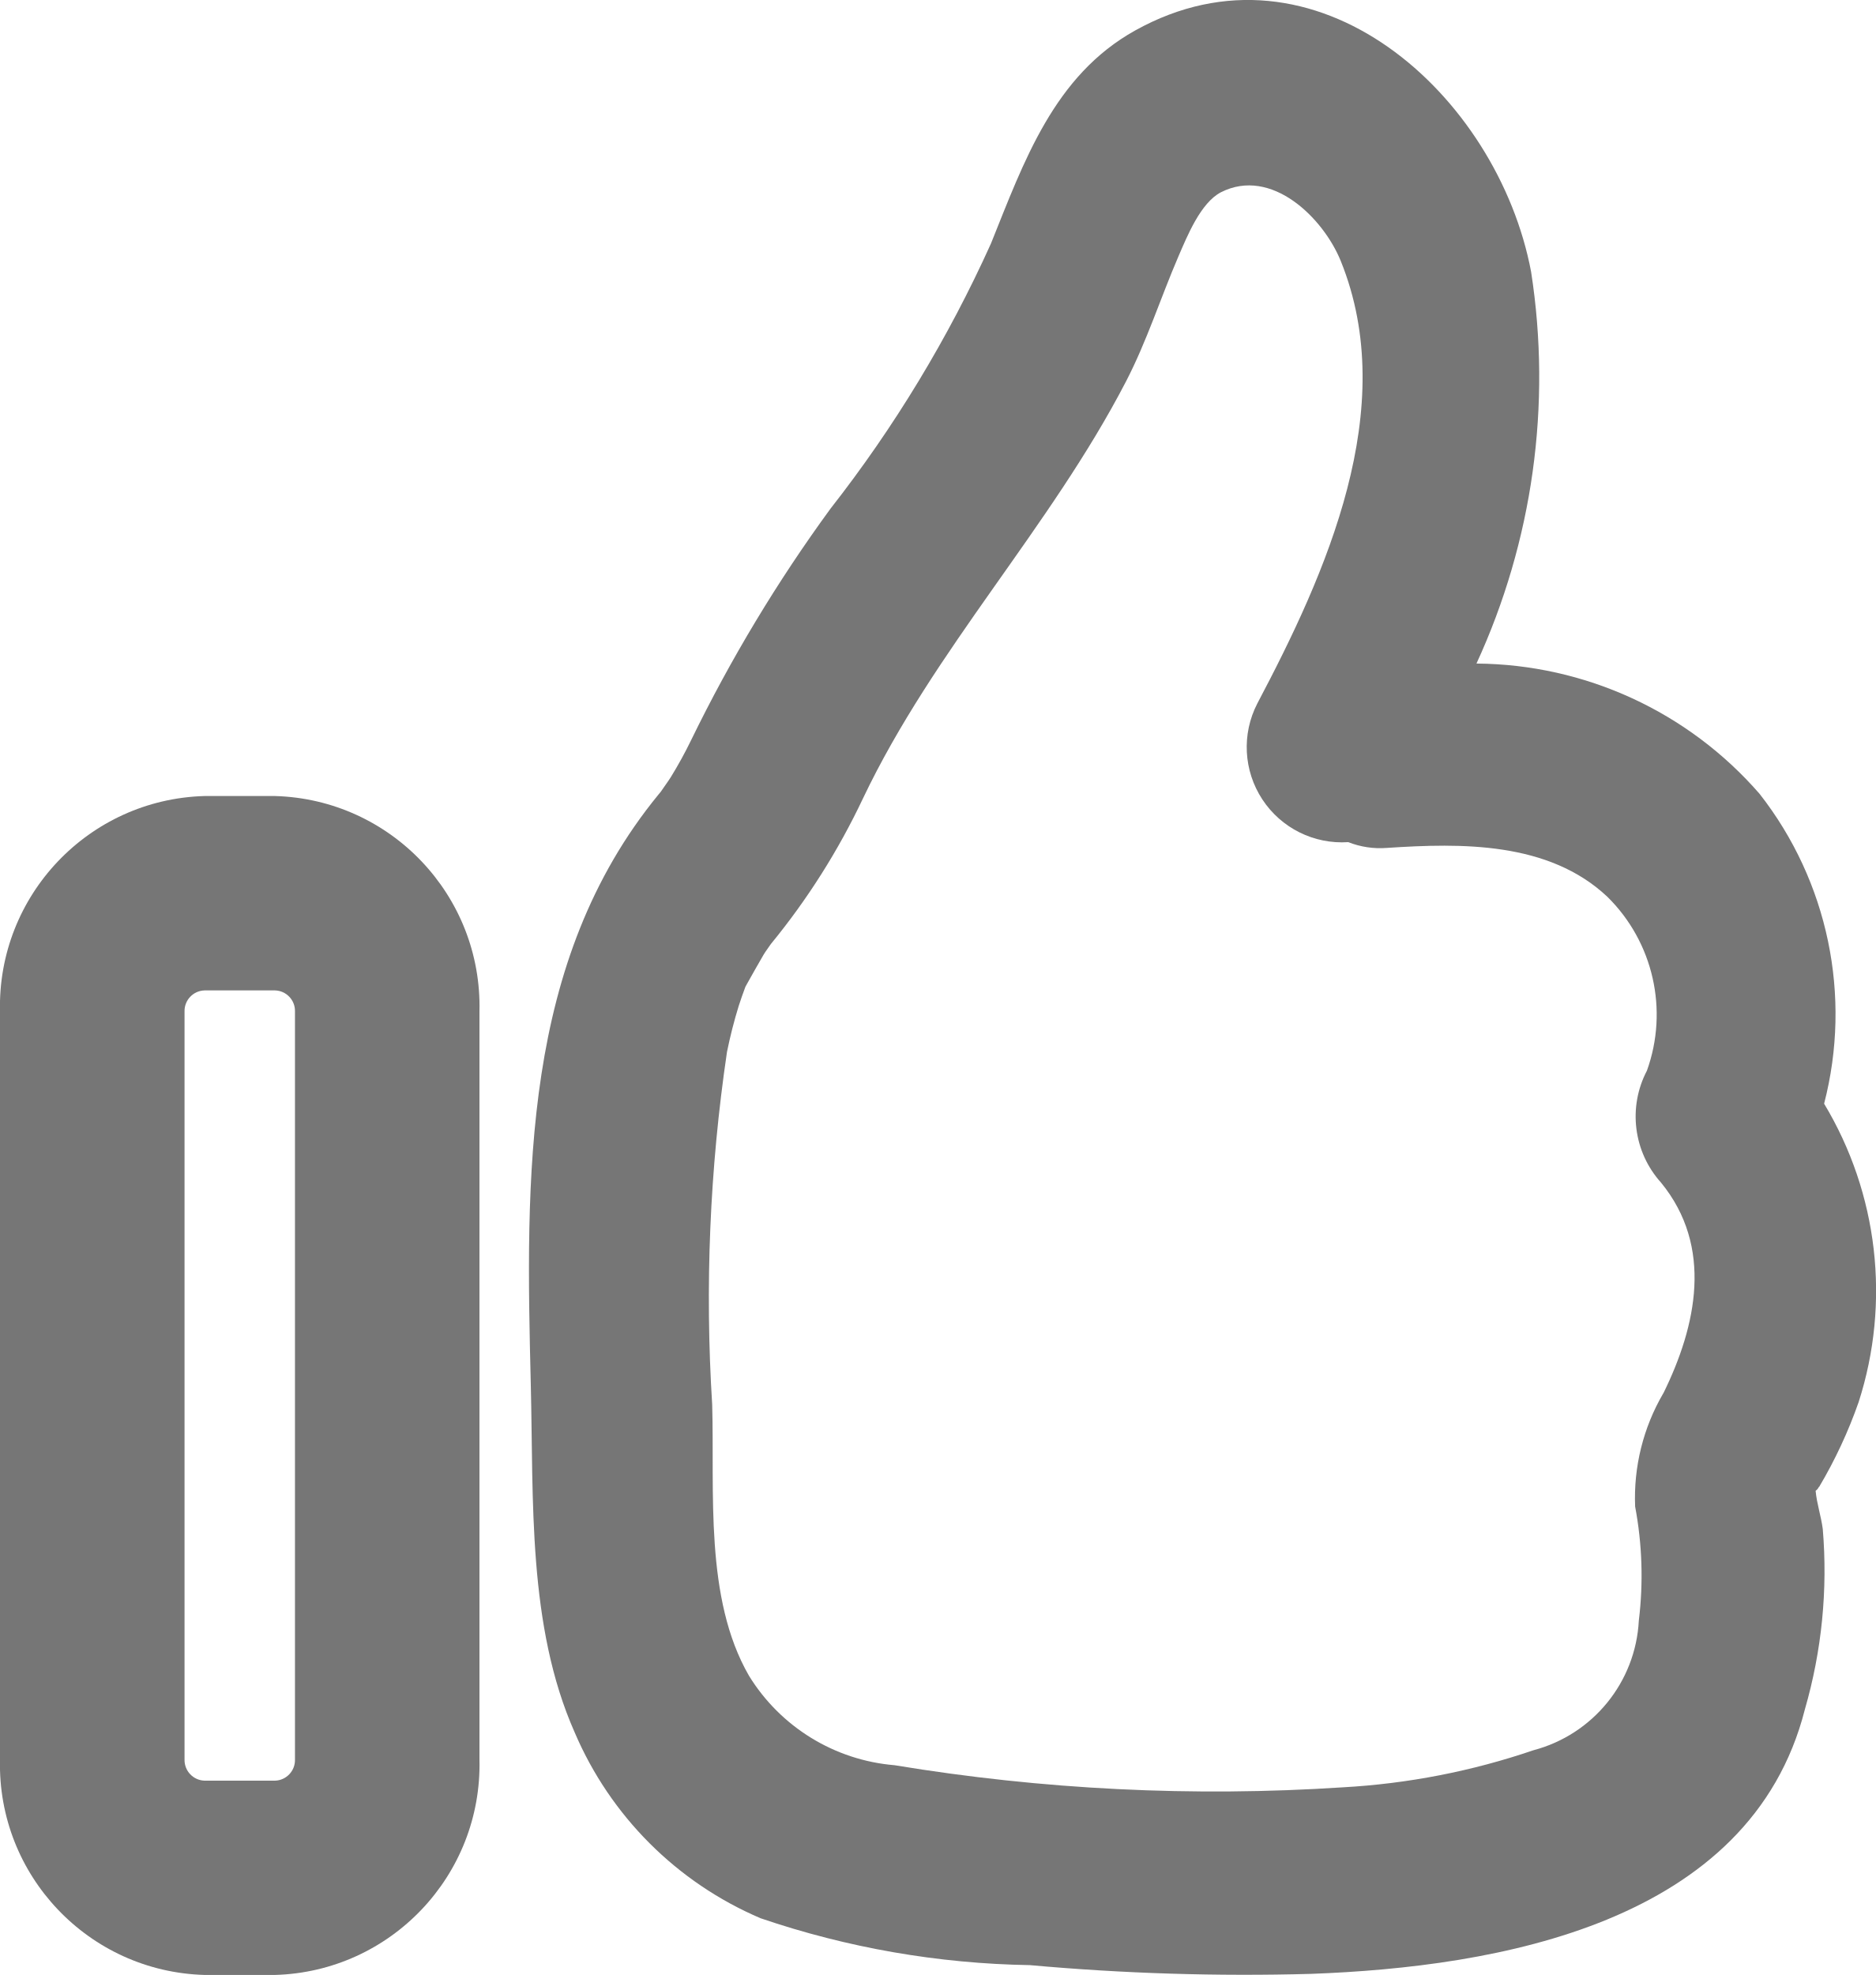
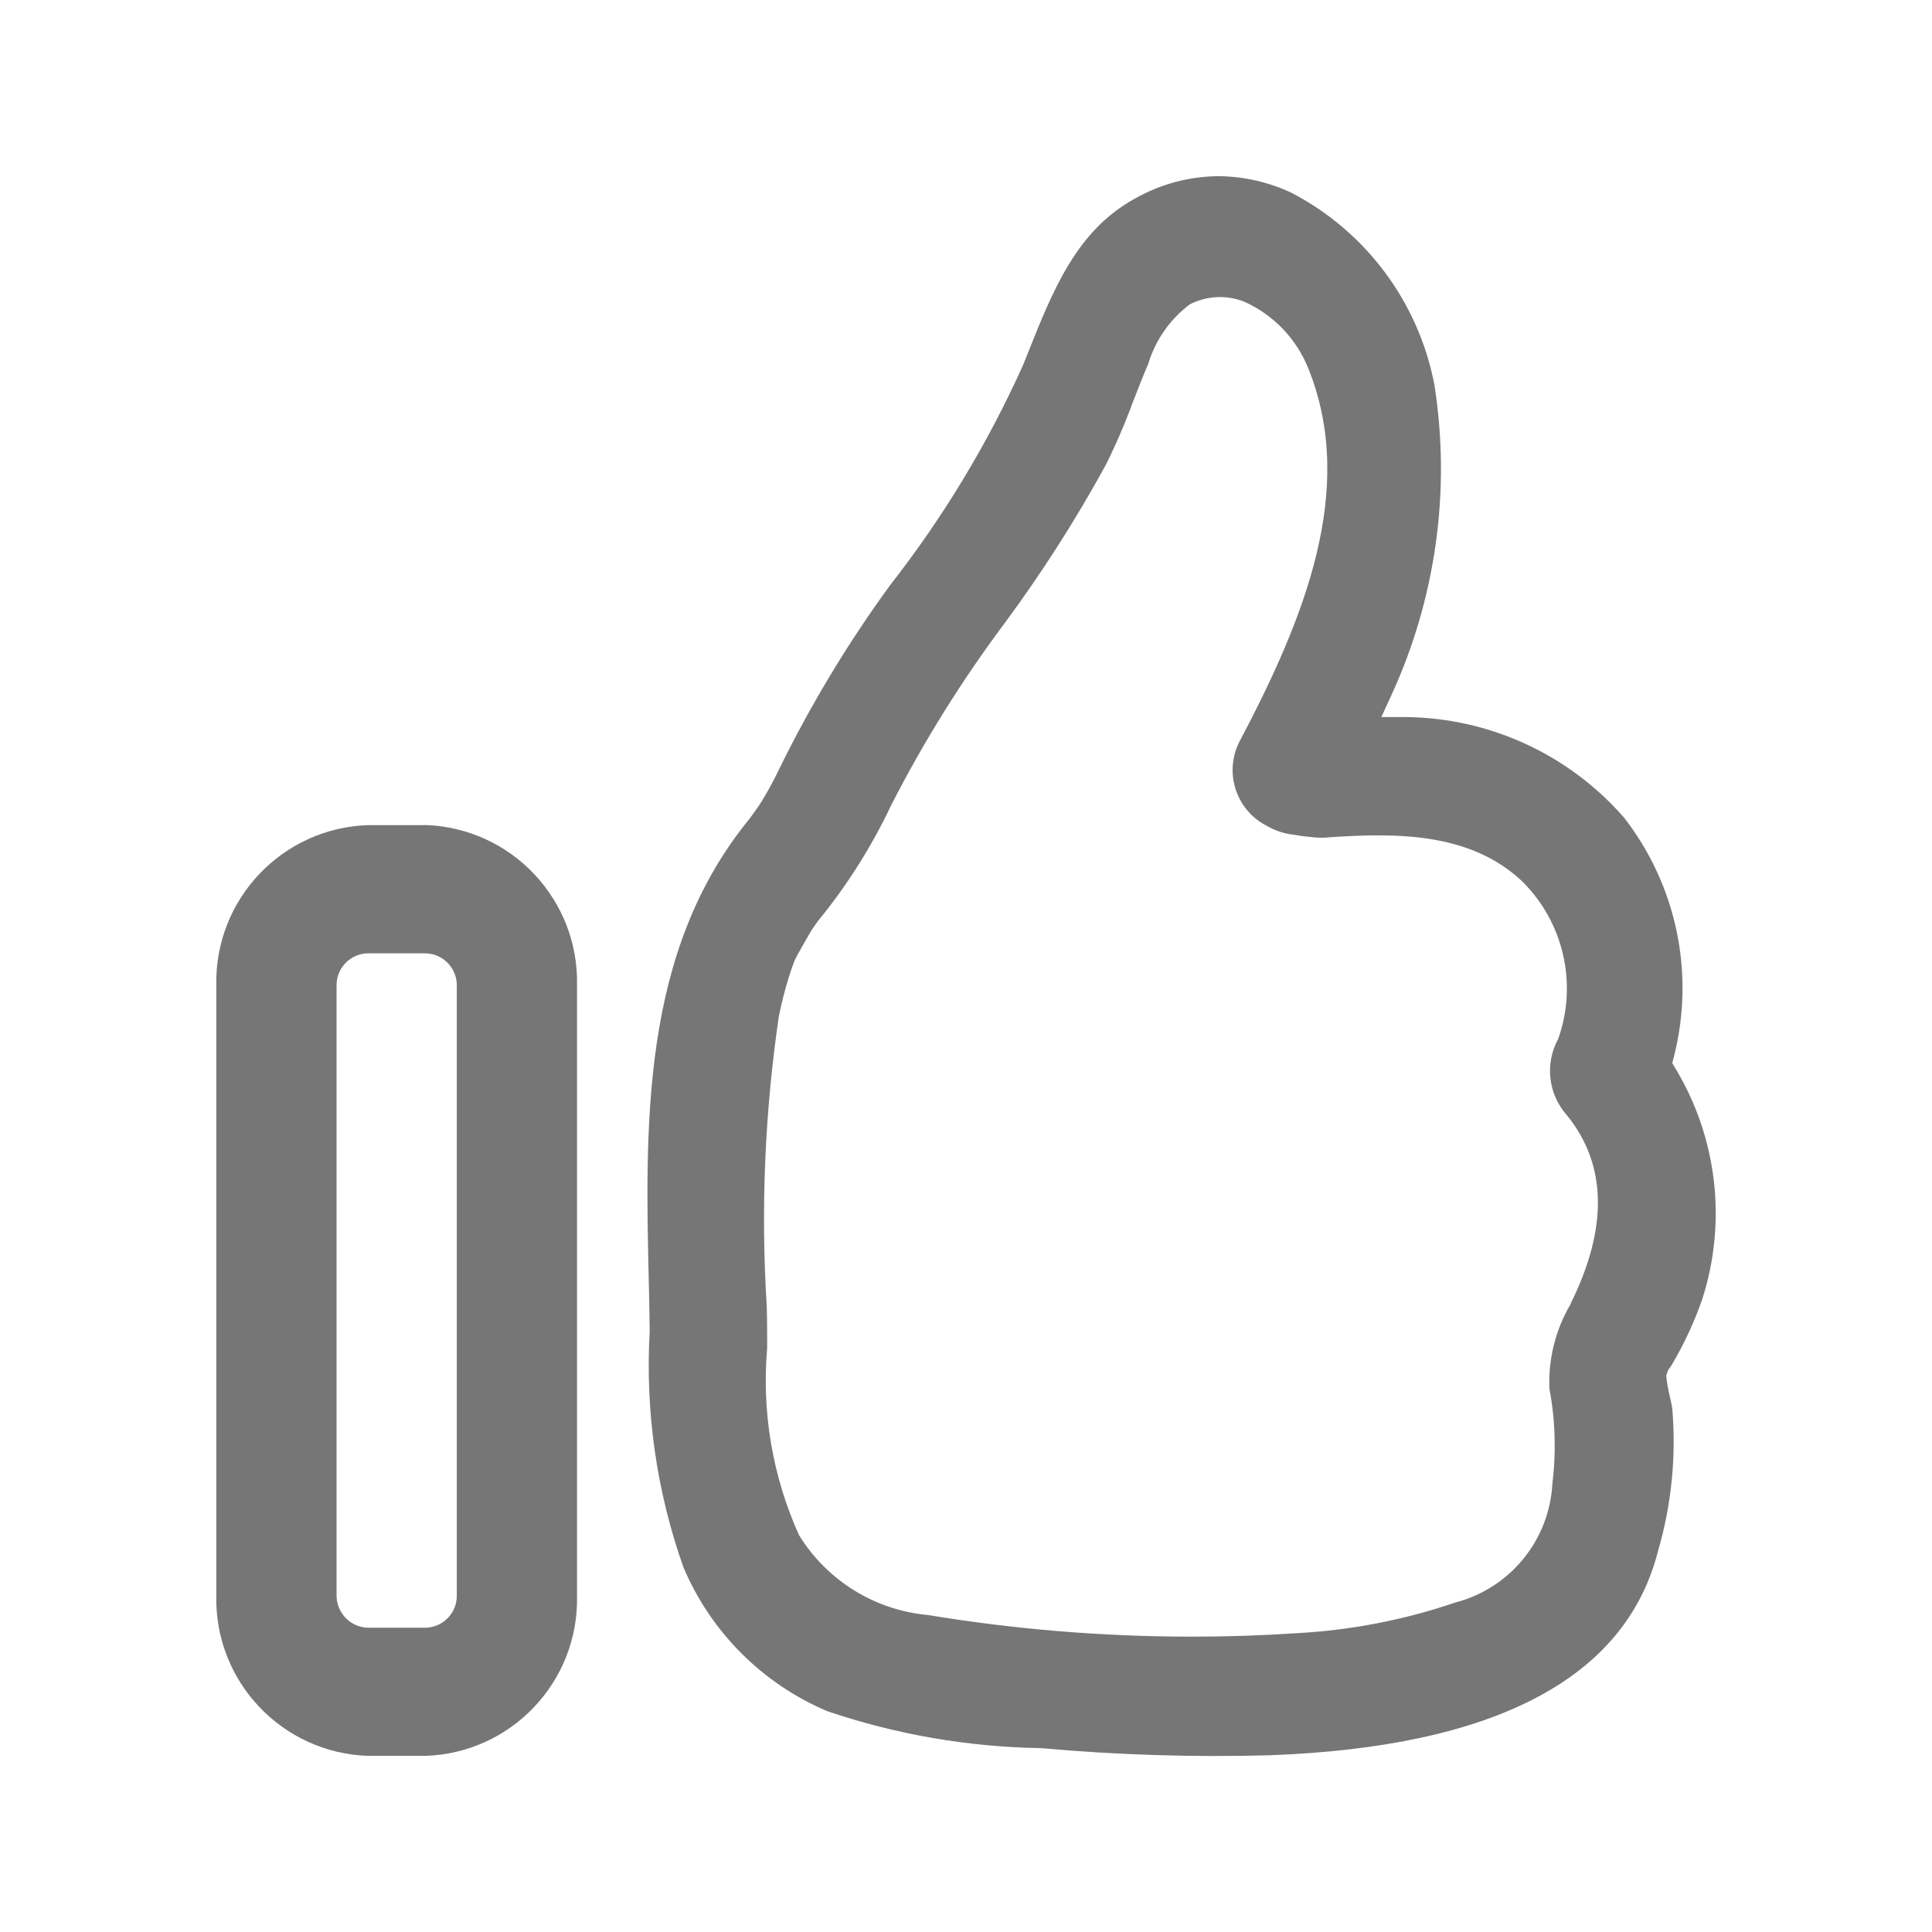
- <svg xmlns="http://www.w3.org/2000/svg" width="38" height="40" viewBox="0 0 38 40">
-   <defs>
-     <clipPath id="clip-path">
-       <rect id="사각형_1119" data-name="사각형 1119" width="38" height="40" transform="translate(0 0.001)" fill="#767676" />
-     </clipPath>
-   </defs>
-   <g id="그룹_5013" data-name="그룹 5013" transform="translate(0 -0.001)">
-     <g id="그룹_5012" data-name="그룹 5012" clip-path="url(#clip-path)">
-       <path id="패스_1499" data-name="패스 1499" d="M36.849,30.114a9.546,9.546,0,0,0,.8-1.718,7.353,7.353,0,0,0-.7-6.042,7.235,7.235,0,0,0-1.307-6.275,7.672,7.672,0,0,0-5.735-2.639,13.881,13.881,0,0,0,1.107-7.933c-.677-3.591-4.373-6.92-8.02-4.889-1.646.916-2.251,2.65-2.922,4.317a26.163,26.163,0,0,1-3.251,5.37A30.807,30.807,0,0,0,14,14.99a8.524,8.524,0,0,1-.412.75c-.063.1-.139.2-.206.3l-.045.054c-2.769,3.381-2.689,7.739-2.585,11.964.057,2.322-.068,4.873.888,7.028a7.135,7.135,0,0,0,3.767,3.766,17.79,17.79,0,0,0,5.453.949,48.413,48.413,0,0,0,5.7.177c3.752-.139,8.895-1.009,10-5.359a10.107,10.107,0,0,0,.362-3.649c-.033-.257-.123-.522-.145-.776a.2.2,0,0,0,.067-.08M33.69,28.222a4.2,4.2,0,0,0-.569,2.291,7.547,7.547,0,0,1,.075,2.309,2.871,2.871,0,0,1-2.135,2.627A14.437,14.437,0,0,1,27.2,36.2a39.787,39.787,0,0,1-9.081-.448,3.835,3.835,0,0,1-2.948-1.812c-.906-1.569-.695-3.728-.745-5.49a34.167,34.167,0,0,1,.3-7.146c.064-.314.143-.626.238-.932.041-.13.088-.258.135-.386l.027-.049c.112-.2.224-.4.341-.6.044-.076.1-.143.148-.217a14.257,14.257,0,0,0,1.867-2.952c1.44-3.021,3.783-5.467,5.325-8.439.424-.819.7-1.692,1.063-2.535.177-.408.448-1.086.863-1.3,1.021-.516,2.069.518,2.424,1.39,1.213,2.991-.3,6.336-1.69,8.967a1.928,1.928,0,0,0,1.843,2.806,1.754,1.754,0,0,0,.782.117c1.508-.1,3.278-.131,4.468.991a3.351,3.351,0,0,1,.8,3.52,2,2,0,0,0,.286,2.268c1.063,1.3.719,2.9.047,4.266" transform="translate(0 0)" fill="#767676" />
-       <path id="패스_1500" data-name="패스 1500" d="M5.569,16.123H4.144A4.264,4.264,0,0,0,0,20.487v15.15A4.264,4.264,0,0,0,4.144,40H5.569a4.264,4.264,0,0,0,4.143-4.364V20.487a4.263,4.263,0,0,0-4.143-4.364m.406,19.515a.417.417,0,0,1-.406.427H4.144a.418.418,0,0,1-.406-.427V20.487a.417.417,0,0,1,.406-.427H5.569a.416.416,0,0,1,.406.426h0Z" transform="translate(0 0)" fill="#767676" />
+ <svg xmlns="http://www.w3.org/2000/svg" width="48" height="48" viewBox="0 0 48 48">
+   <g id="그룹_6316" data-name="그룹 6316" transform="translate(-462 -1175)">
+     <g id="그룹_3497" data-name="그룹 3497">
+       <rect id="사각형_641" data-name="사각형 641" width="48" height="48" transform="translate(462 1175)" fill="none" />
+     </g>
+     <g id="그룹_6315" data-name="그룹 6315" transform="translate(338 -482)">
+       <path id="패스_1600" data-name="패스 1600" d="M42.294,32.272a6.971,6.971,0,0,0-.667-5.725l-.081-.135.04-.152a6.9,6.9,0,0,0-1.24-5.95A7.286,7.286,0,0,0,34.9,17.815l-.581,0,.243-.529a13.465,13.465,0,0,0,1.077-7.717A6.825,6.825,0,0,0,32.107,4.8a4.341,4.341,0,0,0-1.835-.423,4.26,4.26,0,0,0-2.1.571c-1.425.792-2.01,2.257-2.629,3.809l-.128.319a26.57,26.57,0,0,1-3.3,5.462,30.582,30.582,0,0,0-2.78,4.618,8.779,8.779,0,0,1-.43.783c-.043.068-.089.134-.136.2l-.145.2c-2.706,3.305-2.6,7.58-2.5,11.716.008.339.013.684.017,1.031a15,15,0,0,0,.839,5.854,6.734,6.734,0,0,0,3.571,3.573,17.381,17.381,0,0,0,5.313.919,48.469,48.469,0,0,0,5.683.177c5.6-.207,8.844-1.915,9.647-5.077A9.741,9.741,0,0,0,41.548,35c-.012-.089-.037-.2-.061-.3a4.217,4.217,0,0,1-.091-.519l.045-.135.095-.138a9.23,9.23,0,0,0,.758-1.633m-3.265.112h0l-.016.027h0a3.821,3.821,0,0,0-.518,2.086,7.721,7.721,0,0,1,.073,2.369,3.228,3.228,0,0,1-2.412,2.945,14.644,14.644,0,0,1-3.936.762q-1.3.087-2.61.086a40.206,40.206,0,0,1-6.553-.537,4.209,4.209,0,0,1-3.206-1.986,9.333,9.333,0,0,1-.791-4.649c0-.352,0-.7-.01-1.027a34.691,34.691,0,0,1,.3-7.211,10.2,10.2,0,0,1,.252-.989c.04-.128.086-.254.131-.38l.06-.124c.132-.235.237-.423.346-.609.031-.053.068-.106.106-.159l.075-.106a13.906,13.906,0,0,0,1.818-2.874,31.465,31.465,0,0,1,2.816-4.52,34.451,34.451,0,0,0,2.515-3.932A15.421,15.421,0,0,0,28.142,10c.124-.318.247-.637.383-.952A2.909,2.909,0,0,1,29.56,7.561a1.644,1.644,0,0,1,1.351-.066A3.066,3.066,0,0,1,32.5,9.142c1.22,3.01-.1,6.241-1.706,9.284a1.554,1.554,0,0,0,.672,2.088,1.684,1.684,0,0,0,.653.222l.237.037.173.018a2.074,2.074,0,0,0,.53.009c1.626-.107,3.466-.122,4.754,1.092a3.745,3.745,0,0,1,.9,3.92,1.653,1.653,0,0,0,.211,1.889c1,1.226,1.033,2.8.1,4.683" transform="translate(124 1657)" fill="#767676" />
+       <path id="패스_1601" data-name="패스 1601" d="M10.563,20.5H9.143a3.9,3.9,0,0,0-3.769,3.981V39.637a3.9,3.9,0,0,0,3.779,3.987h1.415a3.893,3.893,0,0,0,3.768-3.979V24.487a3.9,3.9,0,0,0-3.773-3.99m.786,19.137a.792.792,0,0,1-.771.806H9.143a.8.8,0,0,1-.781-.811V24.487a.78.78,0,0,1,.218-.556.788.788,0,0,1,.553-.246h1.435a.794.794,0,0,1,.781.809Z" transform="translate(124 1657)" fill="#767676" />
    </g>
  </g>
</svg>
